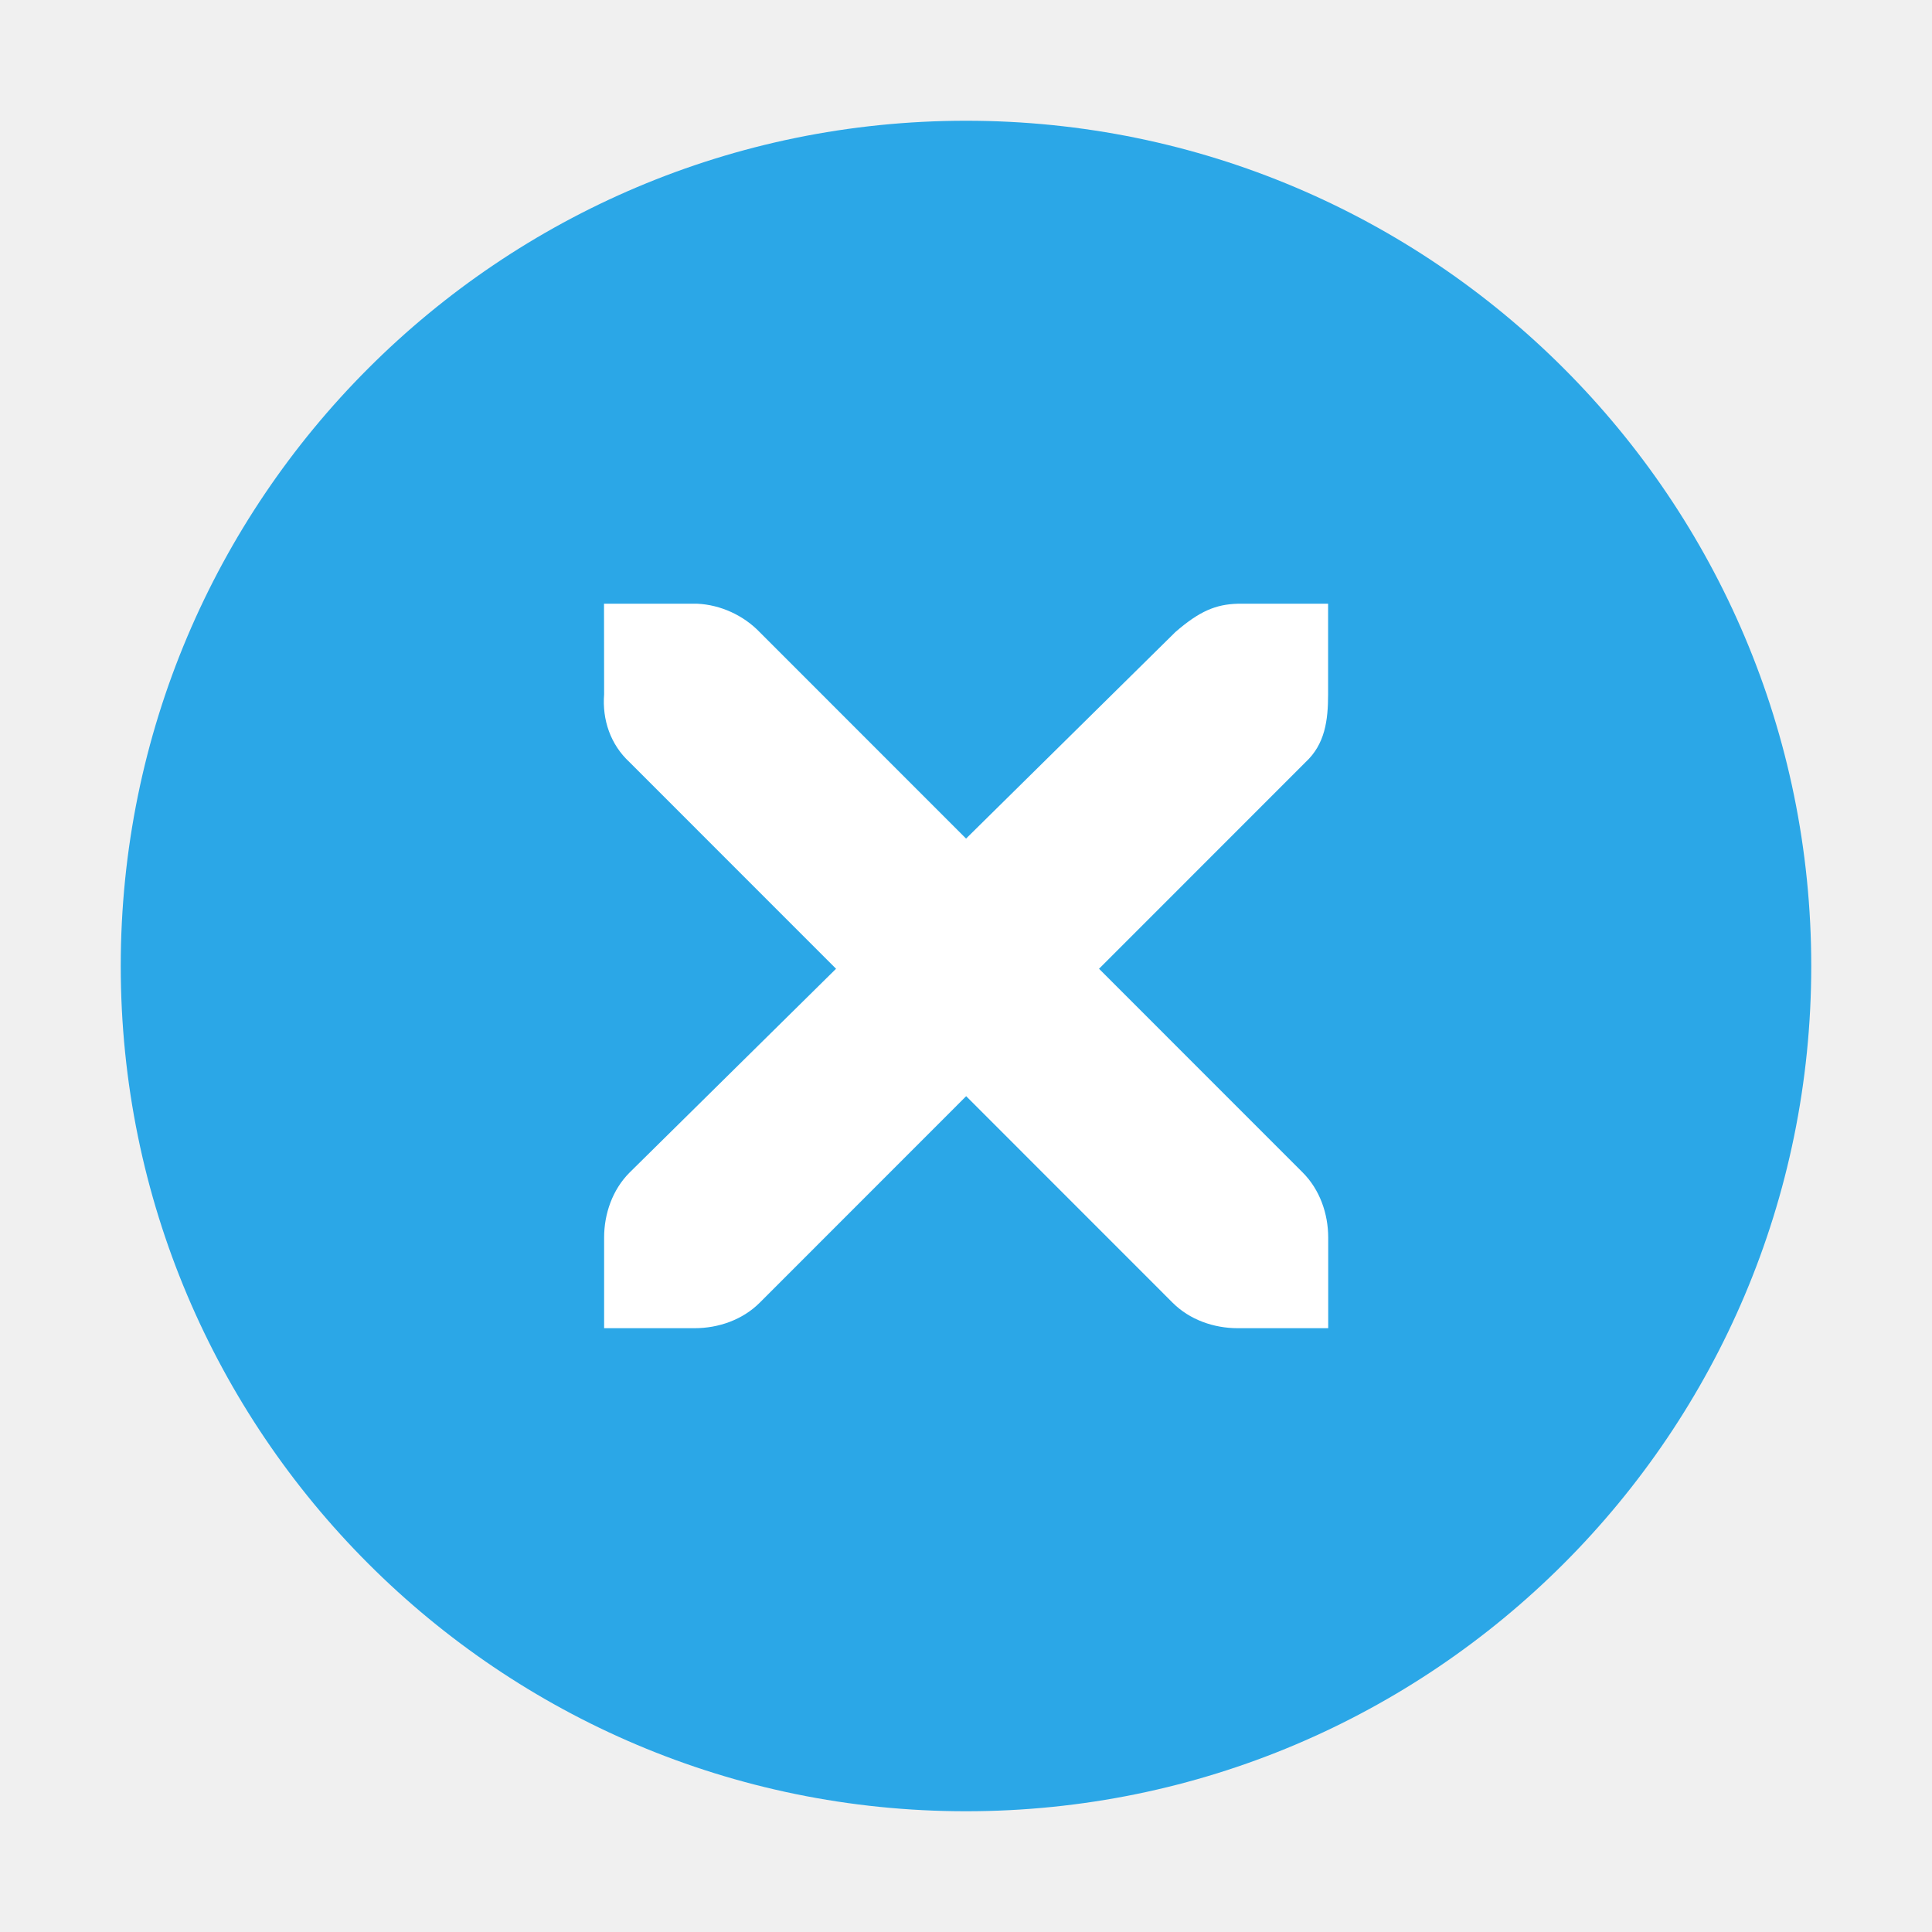
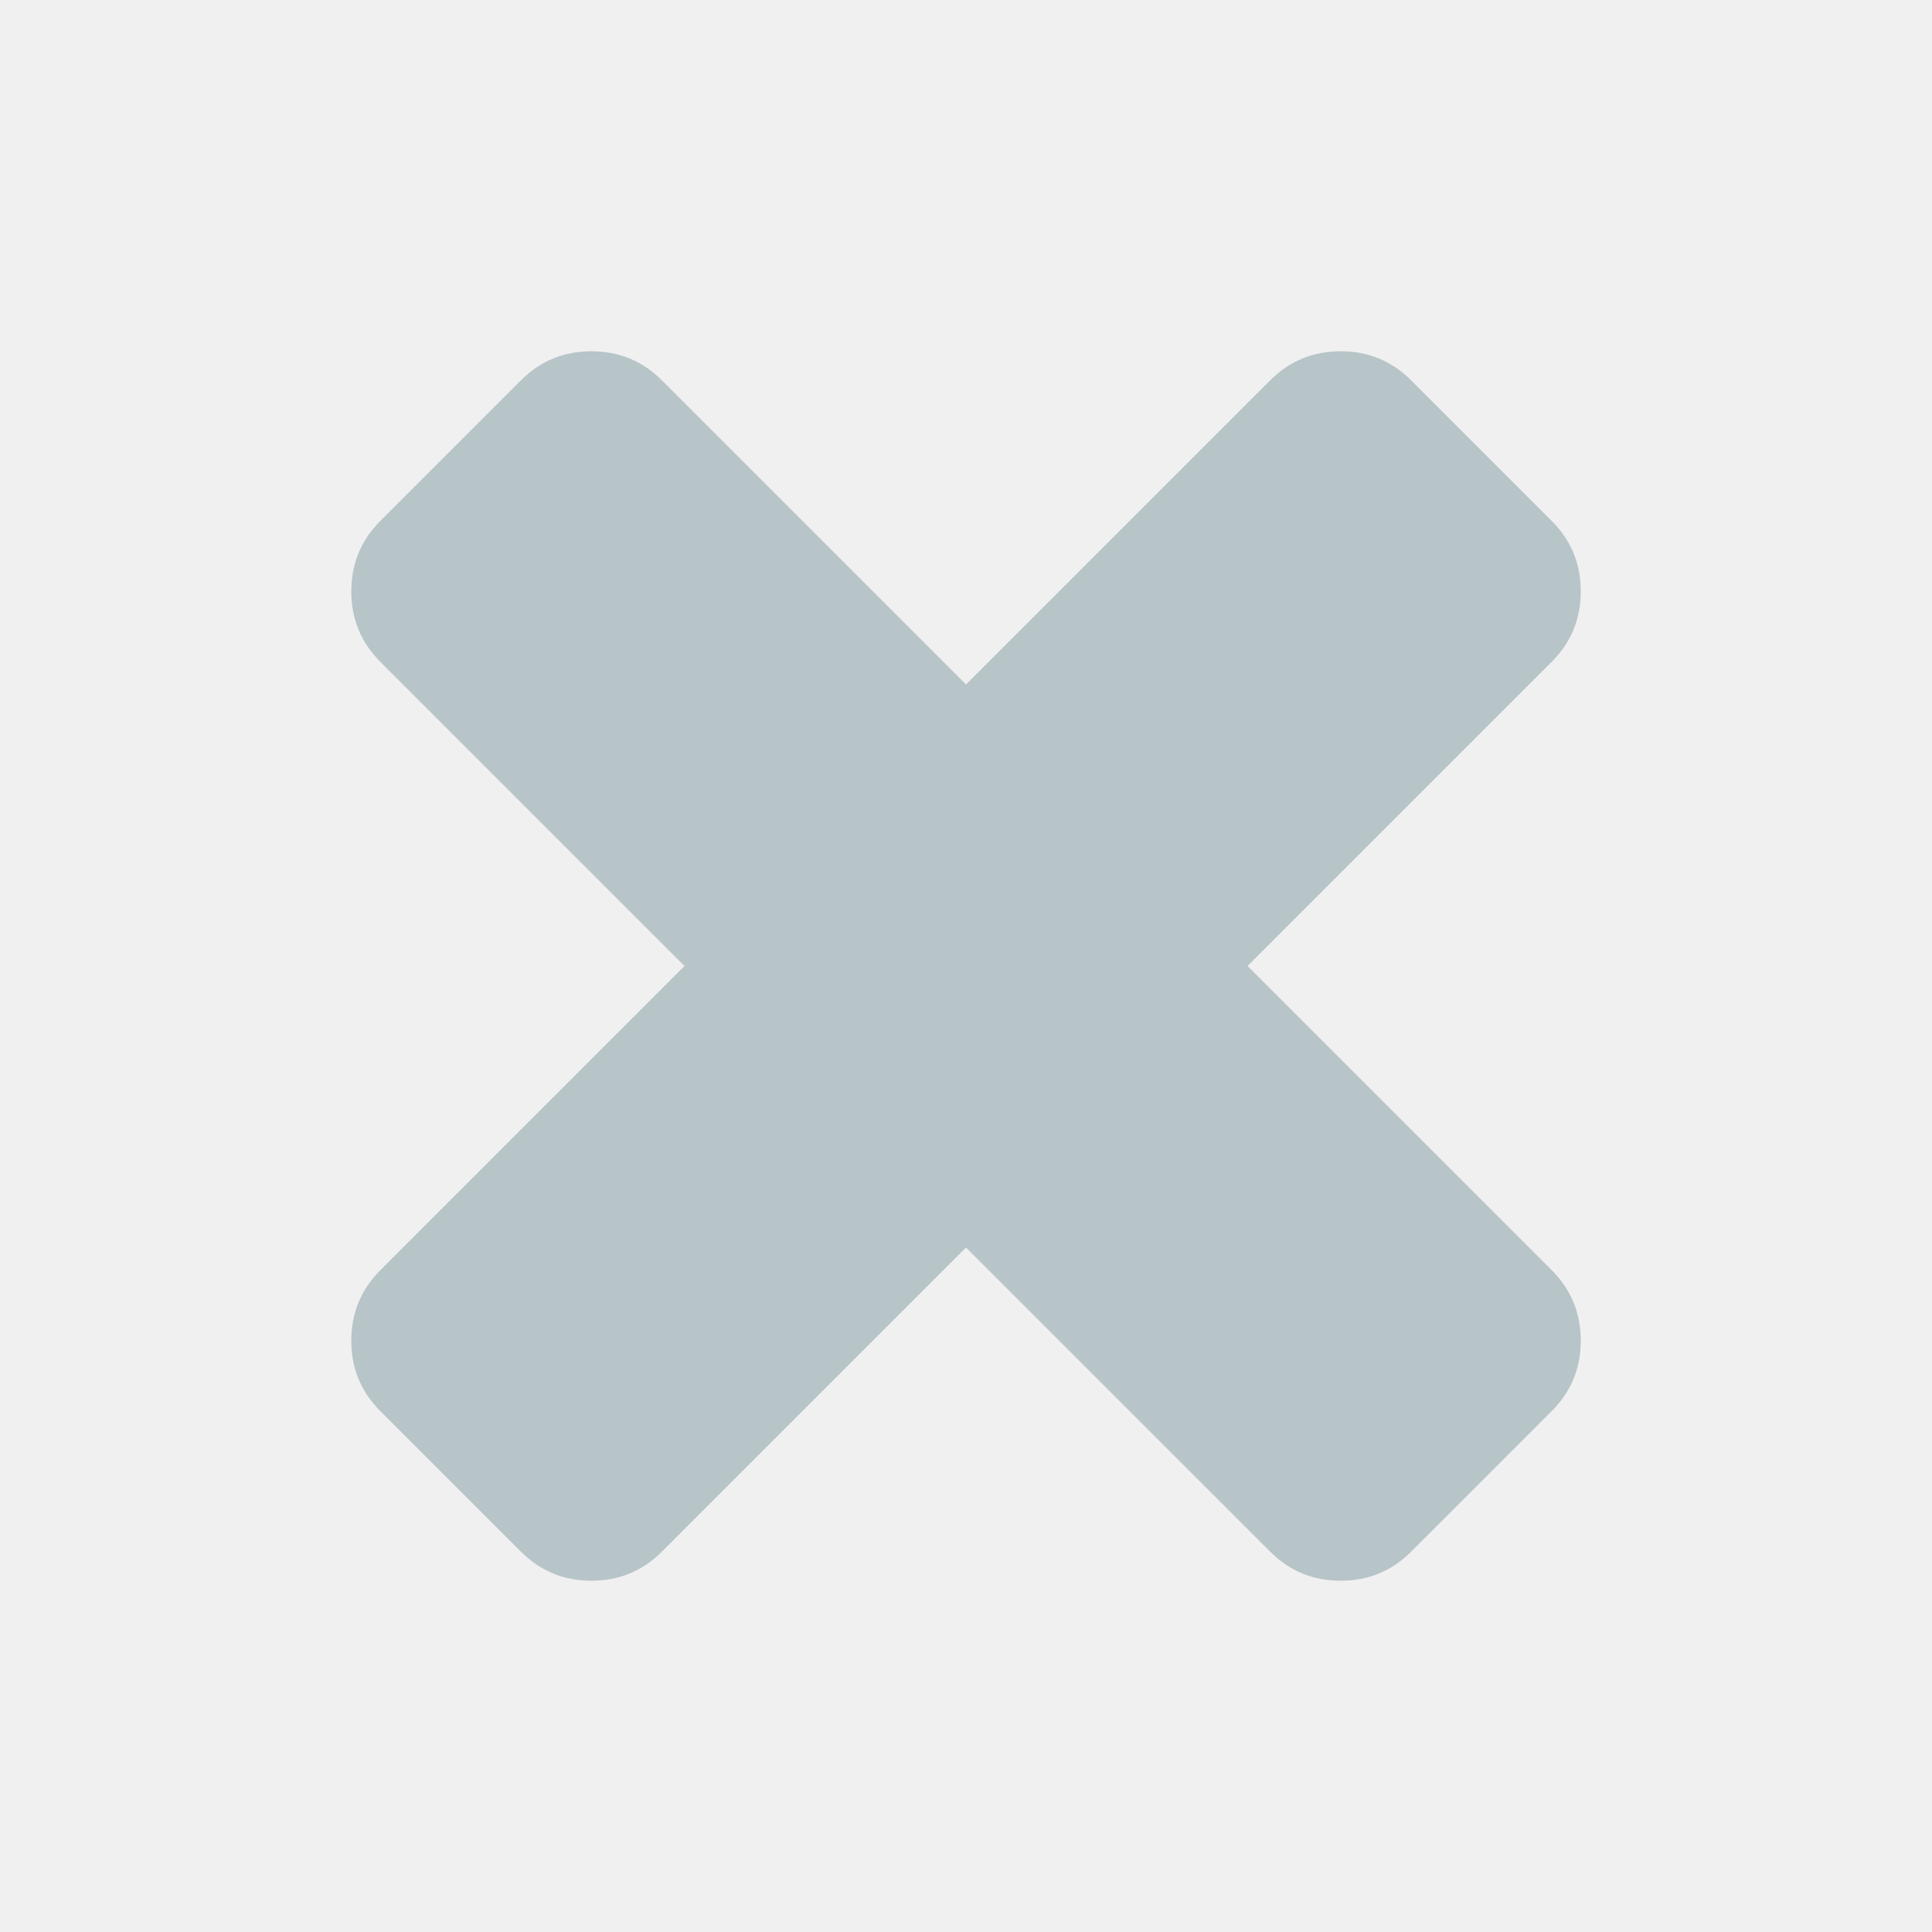
- <svg xmlns="http://www.w3.org/2000/svg" xmlns:ns1="http://www.openswatchbook.org/uri/2009/osb" id="svg" width="32" height="32" version="1.1" viewBox="0 0 32 32">
-   <defs id="defs4">
-     <linearGradient id="linearGradient5606" ns1:paint="solid">
-       <stop id="stop5608" offset="0" style="stop-color:#000000" />
-     </linearGradient>
+ <svg xmlns="http://www.w3.org/2000/svg" viewBox="0 0 22 22" id="svg" version="1.1" width="100%" height="100%">
+   <defs id="defs81">
+     <style id="current-color-scheme" type="text/css">
+       .ColorScheme-Text {
+         color:#7B7C7E;
+       }
+       .ColorScheme-Background{
+         color:#EFF0F1;
+       }
+       .ColorScheme-Highlight{
+         color:#3DAEE6;
+       }
+       .ColorScheme-ViewText {
+         color:#7B7C7E;
+       }
+       .ColorScheme-ViewBackground{
+         color:#FCFCFC;
+       }
+       .ColorScheme-ViewHover {
+         color:#3DAEE6;
+       }
+       .ColorScheme-ViewFocus{
+         color:#1E92FF;
+       }
+       .ColorScheme-ButtonText {
+         color:#7B7C7E;
+       }
+       .ColorScheme-ButtonBackground{
+         color:#EFF0F1;
+       }
+       .ColorScheme-ButtonHover {
+         color:#3DAEE6;
+       }
+       .ColorScheme-ButtonFocus{
+         color:#1E92FF;
+       }
+ </style>
  </defs>
-   <g id="window-pin" transform="translate(124,-20)">
-     <rect style="fill:#cfd8dc;fill-opacity:0" width="8" height="8" x="-46" y="44" id="rect6" />
-     <path style="fill:#cfd8dc" d="m -41,44 c -0.389,0.389 -0.468,1.084 -0.016,1.844 l -2.125,1.422 c -0.264,-0.107 -0.548,-0.186 -0.828,-0.188 C -44.333,47.076 -44.688,47.188 -45,47.5 l 1.5,1.5 -2,2 -0.5,1 1,-0.5 2,-2 1.5,1.5 c 0.553,-0.553 0.482,-1.254 0.234,-1.859 l 1.422,-2.125 C -39.084,47.468 -38.389,47.389 -38,47 Z" id="path8" />
-   </g>
-   <g id="window-unpin" transform="translate(136,-20)">
-     <path style="fill:#2ba7e7;fill-opacity:1" d="m -61,44 c -0.389,0.389 -0.468,1.084 -0.016,1.844 l -2.125,1.422 c -0.264,-0.107 -0.548,-0.186 -0.828,-0.188 C -64.333,47.076 -64.688,47.188 -65,47.5 l 1.5,1.5 -2,2 -0.5,1 1,-0.5 2,-2 1.5,1.5 c 0.553,-0.553 0.482,-1.254 0.234,-1.859 l 1.422,-2.125 C -59.084,47.468 -58.389,47.389 -58,47 Z" id="path11" />
-     <rect style="fill:#cfd8dc;fill-opacity:0" width="8" height="8" x="-66" y="44" id="rect13" />
-   </g>
-   <rect style="fill:#cfd8dc;fill-opacity:0" width="22" height="22" x="-38.33" y="13.77" id="rect16" />
-   <g id="22-22-window-close" transform="translate(32,10)">
-     <rect style="opacity:0.001" width="22" height="22" x="0" y="0" id="rect18" />
-     <g style="fill:#ffffff" transform="matrix(1.749312,0,0,1.749949,-107.9505,-909.4729)" id="g24">
-       <g style="fill:#ffffff" transform="translate(19,-242)" id="g22">
-         <path style="fill:#cfd8dc" d="m 45.571,764.571 h 0.857 c 0.009,-1.1e-4 0.018,-4e-4 0.027,0 0.219,0.01 0.437,0.11 0.589,0.268 l 1.955,1.955 1.982,-1.955 c 0.228,-0.198 0.383,-0.262 0.589,-0.268 h 0.857 v 0.857 c 0,0.246 -0.029,0.472 -0.214,0.643 l -1.955,1.955 1.929,1.929 c 0.161,0.161 0.241,0.389 0.241,0.616 v 0.857 h -0.857 c -0.227,-10e-6 -0.455,-0.08 -0.616,-0.241 l -1.955,-1.955 -1.955,1.955 c -0.161,0.161 -0.389,0.241 -0.616,0.241 h -0.857 v -0.857 c -3e-6,-0.227 0.08,-0.455 0.241,-0.616 l 1.955,-1.929 -1.955,-1.955 c -0.181,-0.167 -0.26,-0.402 -0.241,-0.643 z" id="path20" />
+   <g id="window-close">
+     <rect y="0" x="0" height="22" width="22" id="rect3763" style="fill:#566060;fill-opacity:0;stroke:none" d="M 0,0 22,0 22,22 0,22 z" />
+     <g style="fill:#ffffff;fill-opacity:1" id="layer1" transform="matrix(0.8785514,0,0,0.8785514,1.295655,-903.9673)">
+       <g transform="matrix(0.9157823,0,0,0.9157823,-530.0847,471.223)" id="layer1-6" style="fill:#ffffff;fill-opacity:1">
+         <g style="fill:#ffffff;fill-opacity:1" transform="matrix(0.1430054,0,0,0.1430054,554.0407,610.2916)" id="g5548">
+           <g style="fill:#ffffff;fill-opacity:1" id="layer1-9" transform="matrix(16.04962,0,0,16.04962,-12213.761,-3046.851)">
+             <g style="fill:#ffffff;fill-opacity:1" transform="matrix(0.3790718,0,0,0.3790718,615.6099,-10.0102)" id="layer1-2">
+               <g id="remove11" transform="matrix(0.206635,0,0,0.206635,416.2249,531.5129)" style="fill:#ffffff;fill-opacity:1">
+                 <path d="m 68.989,48 23.953,-23.953 c 1.521,-1.52 2.281,-3.367 2.281,-5.54 0,-2.173 -0.761,-4.019 -2.281,-5.54 l -11.08,-11.081 c -1.521,-1.521 -3.367,-2.281 -5.539,-2.281 -2.174,0 -4.02,0.76 -5.541,2.281 l -23.953,23.953 -23.953,-23.953 c -1.52,-1.521 -3.367,-2.281 -5.54,-2.281 -2.172,0 -4.019,0.76 -5.54,2.281 L 0.715,12.967 c -1.52,1.52 -2.281,3.367 -2.281,5.54 0,2.173 0.76,4.019 2.281,5.54 l 23.953,23.953 -23.953,23.953 c -1.52,1.521 -2.281,3.367 -2.281,5.54 0,2.173 0.76,4.019 2.281,5.54 l 11.081,11.08 c 1.521,1.521 3.368,2.281 5.54,2.281 2.173,0 4.019,-0.761 5.54,-2.281 l 23.953,-23.953 23.954,23.953 c 1.521,1.521 3.366,2.281 5.541,2.281 2.172,0 4.019,-0.761 5.539,-2.281 l 11.079,-11.08 c 1.521,-1.52 2.281,-3.367 2.281,-5.54 0,-2.173 -0.76,-4.019 -2.281,-5.54 l -23.953,-23.953 0,0 z" id="path1028" style="fill:#b7c4c8;fill-opacity:1" />
+               </g>
+             </g>
+           </g>
+         </g>
      </g>
    </g>
  </g>
-   <g id="16-16-window-close" transform="translate(54,32)">
-     <rect style="opacity:0.001" width="16" height="16" x="0" y="-16" id="rect27" />
-     <g style="fill:#ffffff" transform="matrix(1.249509,0,0,1.249964,-76.96463,-665.4806)" id="g33">
-       <g style="fill:#ffffff" transform="translate(19,-242)" id="g31">
-         <path style="fill:#cfd8dc" d="m 45.8,764.8 h 0.8 c 0.008,-10e-5 0.017,-3.7e-4 0.025,0 0.204,0.009 0.408,0.103 0.55,0.25 l 1.825,1.825 1.85,-1.825 c 0.212,-0.184 0.357,-0.244 0.55,-0.25 h 0.8 v 0.8 c 0,0.229 -0.027,0.441 -0.2,0.6 l -1.825,1.825 1.8,1.8 c 0.151,0.151 0.225,0.363 0.225,0.575 v 0.8 h -0.8 c -0.212,-10e-6 -0.424,-0.074 -0.575,-0.225 l -1.825,-1.825 -1.825,1.825 c -0.151,0.151 -0.363,0.225 -0.575,0.225 h -0.8 v -0.8 c -3e-6,-0.212 0.074,-0.424 0.225,-0.575 l 1.825,-1.8 -1.825,-1.825 c -0.169,-0.156 -0.243,-0.375 -0.225,-0.6 z" id="path29" />
-       </g>
+   <g id="window-pin" transform="translate(4.799999,-1.375)">
+     <g style="fill:none;stroke:none" transform="matrix(1.111111,0,0,1.111111,10.75556,-20.72222)" id="e">
+       <circle style="opacity:1;fill:none;fill-opacity:1;fill-rule:evenodd;stroke:none;stroke-width:1;stroke-linecap:round;stroke-linejoin:round;stroke-miterlimit:4;stroke-dasharray:none;stroke-dashoffset:0;stroke-opacity:1" id="path4145" cx="-27.5" cy="42.5" r="4.5" />
+     </g>
+     <g transform="matrix(0.7125,0,0,0.7125,-1.393749,-2.593749)" id="e-5">
+       <ellipse style="opacity:1;fill:#1c4970;fill-opacity:1;fill-rule:evenodd;stroke:#ffffff;stroke-width:0.912;stroke-linecap:round;stroke-linejoin:round;stroke-miterlimit:4;stroke-dasharray:none;stroke-dashoffset:0;stroke-opacity:1" id="path4145-9" cx="-25.939" cy="40.763" rx="4.105" ry="4.105" />
    </g>
  </g>
-   <g id="window-close">
-     <rect width="32" height="32" x="0" y="0" style="opacity:0.001" id="rect36" />
-     <rect width="28" height="28" x="-30" y="-30" rx="14" ry="14" transform="matrix(0,-1,-1,0,0,0)" style="fill:#2ba7e7;fill-opacity:1" id="rect40" />
-     <g style="opacity:0.2" transform="matrix(1.749312,0,0,1.749949,-102.9505,-903.4729)" id="g46">
-       <g transform="translate(19,-242)" id="g44" />
+   <g transform="matrix(0.65,0,0,0.65,7.494999,6.525)" id="window-unpin">
+     <g style="fill:none;stroke:none" transform="matrix(1.111111,0,0,1.111111,10.75556,-20.72222)" id="e-0">
+       <circle style="opacity:1;fill:none;fill-opacity:1;fill-rule:evenodd;stroke:none;stroke-width:1;stroke-linecap:round;stroke-linejoin:round;stroke-miterlimit:4;stroke-dasharray:none;stroke-dashoffset:0;stroke-opacity:1" id="path4145-2" cx="-27.5" cy="42.5" r="4.5" />
    </g>
-     <g transform="matrix(1.749312,0,0,1.749949,-102.9505,-904.4729)" style="fill:#ffffff" id="g52">
-       <g transform="translate(19,-242)" style="fill:#ffffff" id="g50">
-         <path d="m 45.571,764.571 h 0.857 c 0.009,-1.1e-4 0.018,-4e-4 0.027,0 0.219,0.01 0.437,0.11 0.589,0.268 l 1.955,1.955 1.982,-1.955 c 0.228,-0.198 0.383,-0.262 0.589,-0.268 h 0.857 v 0.857 c 0,0.246 -0.029,0.472 -0.214,0.643 l -1.955,1.955 1.929,1.929 c 0.161,0.161 0.241,0.389 0.241,0.616 v 0.857 h -0.857 c -0.227,-10e-6 -0.455,-0.08 -0.616,-0.241 l -1.955,-1.955 -1.955,1.955 c -0.161,0.161 -0.389,0.241 -0.616,0.241 h -0.857 v -0.857 c -3e-6,-0.227 0.08,-0.455 0.241,-0.616 l 1.955,-1.929 -1.955,-1.955 c -0.181,-0.167 -0.26,-0.402 -0.241,-0.643 z" style="fill:#ffffff" id="path48" />
-       </g>
+     <g transform="matrix(0.7125,0,0,0.7125,-1.393749,-2.593749)" id="e-5-5">
+       <circle style="opacity:1;fill:#4991c5;fill-opacity:1;fill-rule:evenodd;stroke:#ffffff;stroke-width:1.333;stroke-linecap:round;stroke-linejoin:round;stroke-miterlimit:4;stroke-dasharray:none;stroke-dashoffset:0;stroke-opacity:1" id="path4145-9-6" cx="-25.833" cy="40.833" r="6" />
    </g>
  </g>
</svg>
